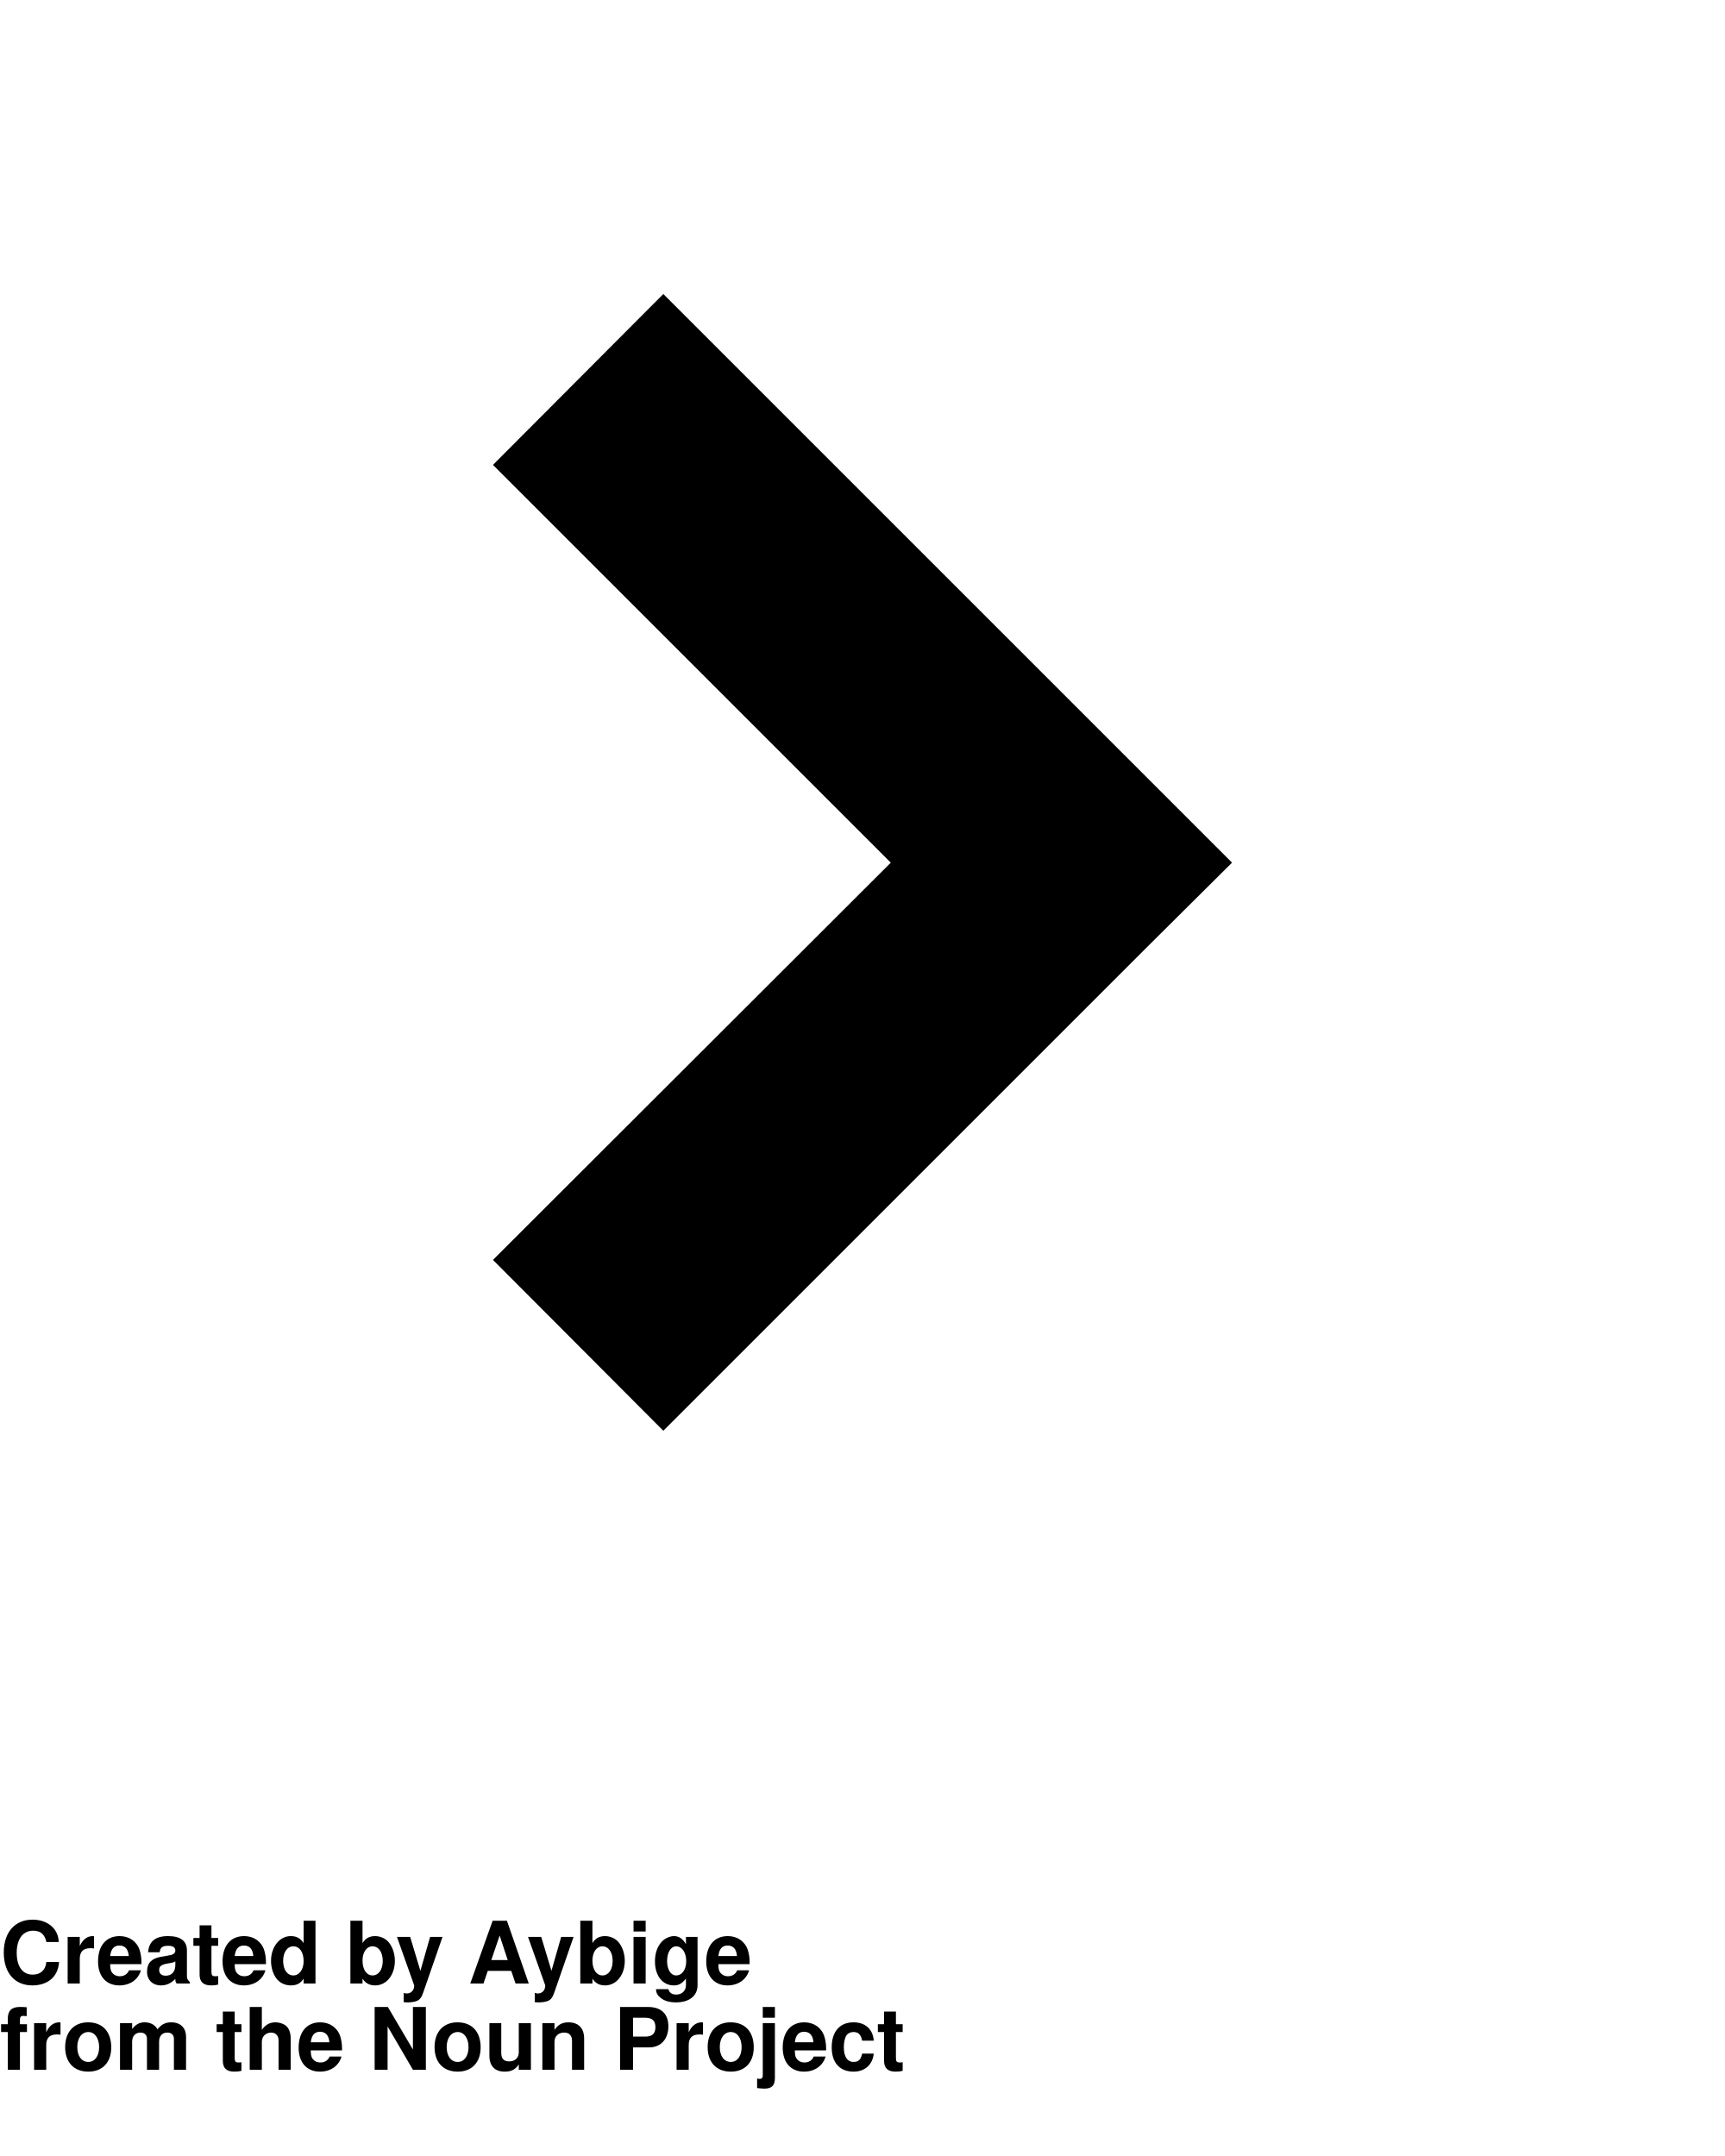
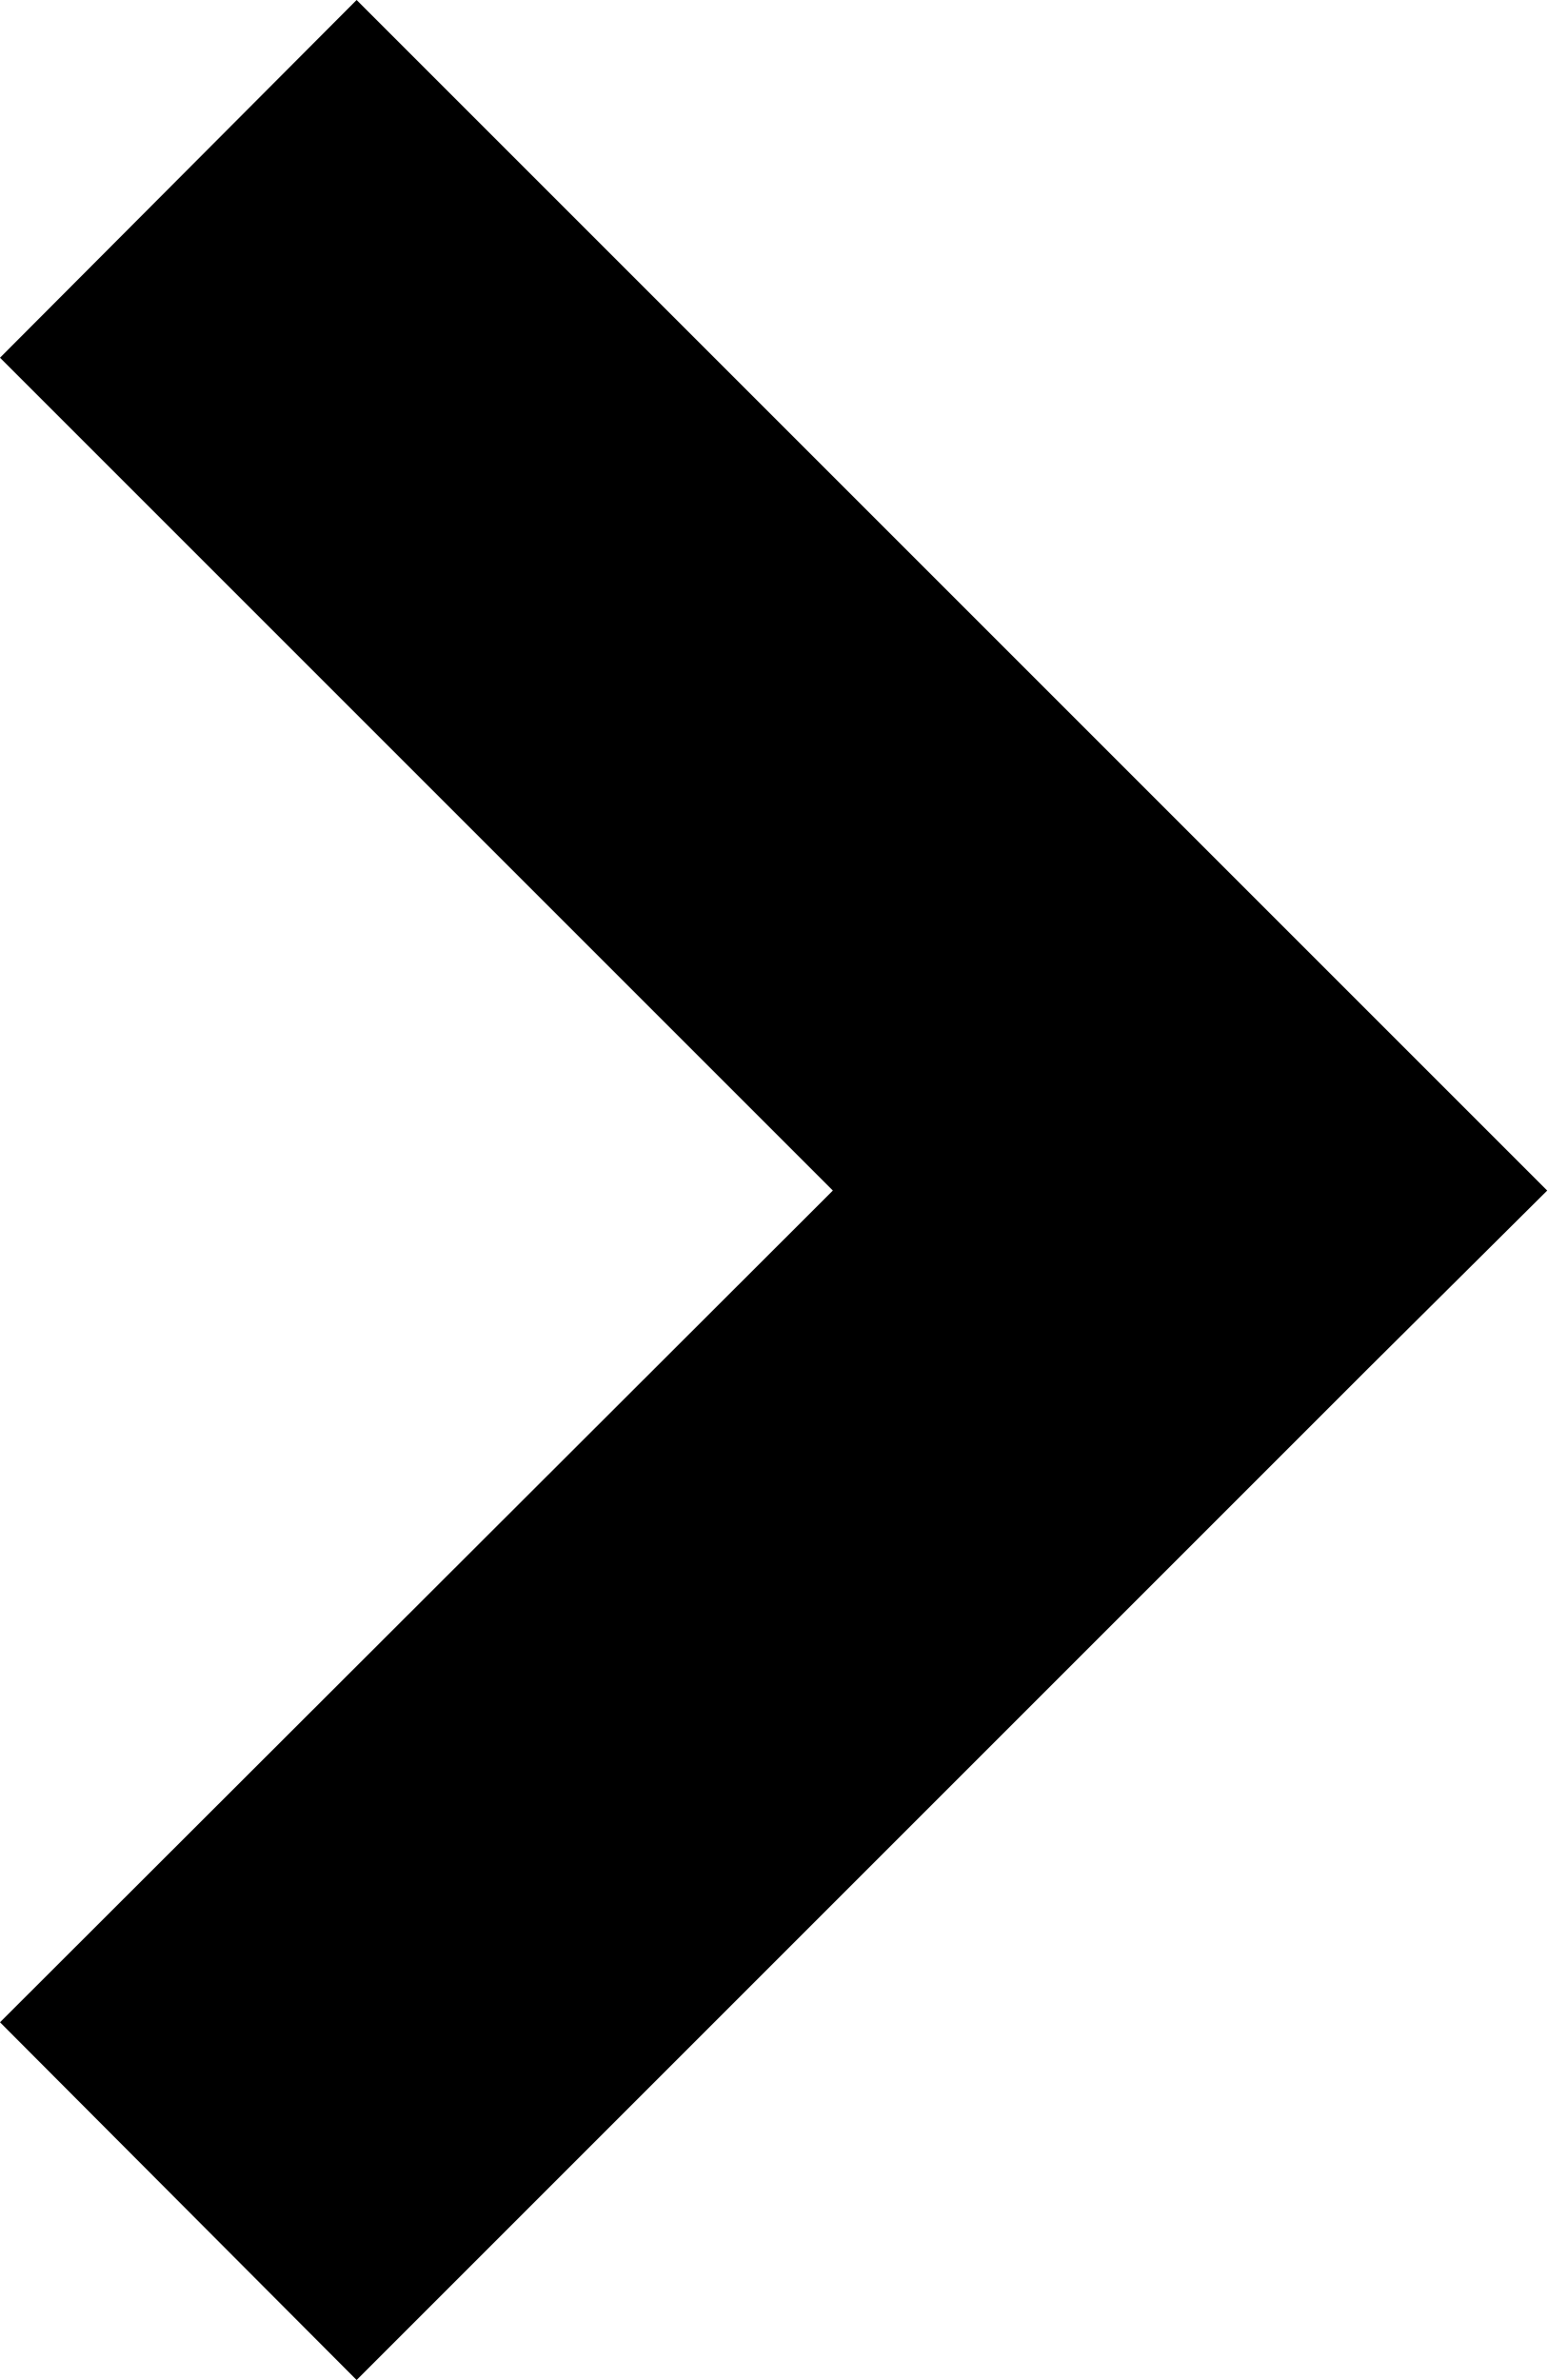
- <svg xmlns="http://www.w3.org/2000/svg" version="1.1" x="0px" y="0px" viewBox="0 0 100 125">
+ <svg xmlns="http://www.w3.org/2000/svg" version="1.1" id="Layer_1" x="0px" y="0px" width="191.939px" height="295.26px" viewBox="0 0 191.939 295.26" enable-background="new 0 0 191.939 295.26" xml:space="preserve">
  <g transform="translate(0,-952.3622)">
-     <path style="text-indent:0;text-transform:none;direction:ltr;block-progression:tb;baseline-shift:baseline;color:#000000;enable-background:accumulate;" d="m 38.453,969.409 -9.875,9.906 23.062,23.062 -23.062,23.031 9.875,9.906 28,-28 4.969,-4.938 -4.969,-4.969 -28,-28 z" fill="#000000" fill-opacity="1" stroke="none" marker="none" visibility="visible" display="inline" overflow="visible" />
+     <path d="M44.24,952.362L0,996.742l103.319,103.32L0,1203.242l44.24,44.38l125.439-125.44l22.26-22.12l-22.26-22.26L44.24,952.362z" />
  </g>
-   <text x="0" y="115" fill="#000000" font-size="5px" font-weight="bold" font-family="'Helvetica Neue', Helvetica, Arial-Unicode, Arial, Sans-serif">Created by Aybige</text>
-   <text x="0" y="120" fill="#000000" font-size="5px" font-weight="bold" font-family="'Helvetica Neue', Helvetica, Arial-Unicode, Arial, Sans-serif">from the Noun Project</text>
</svg>
